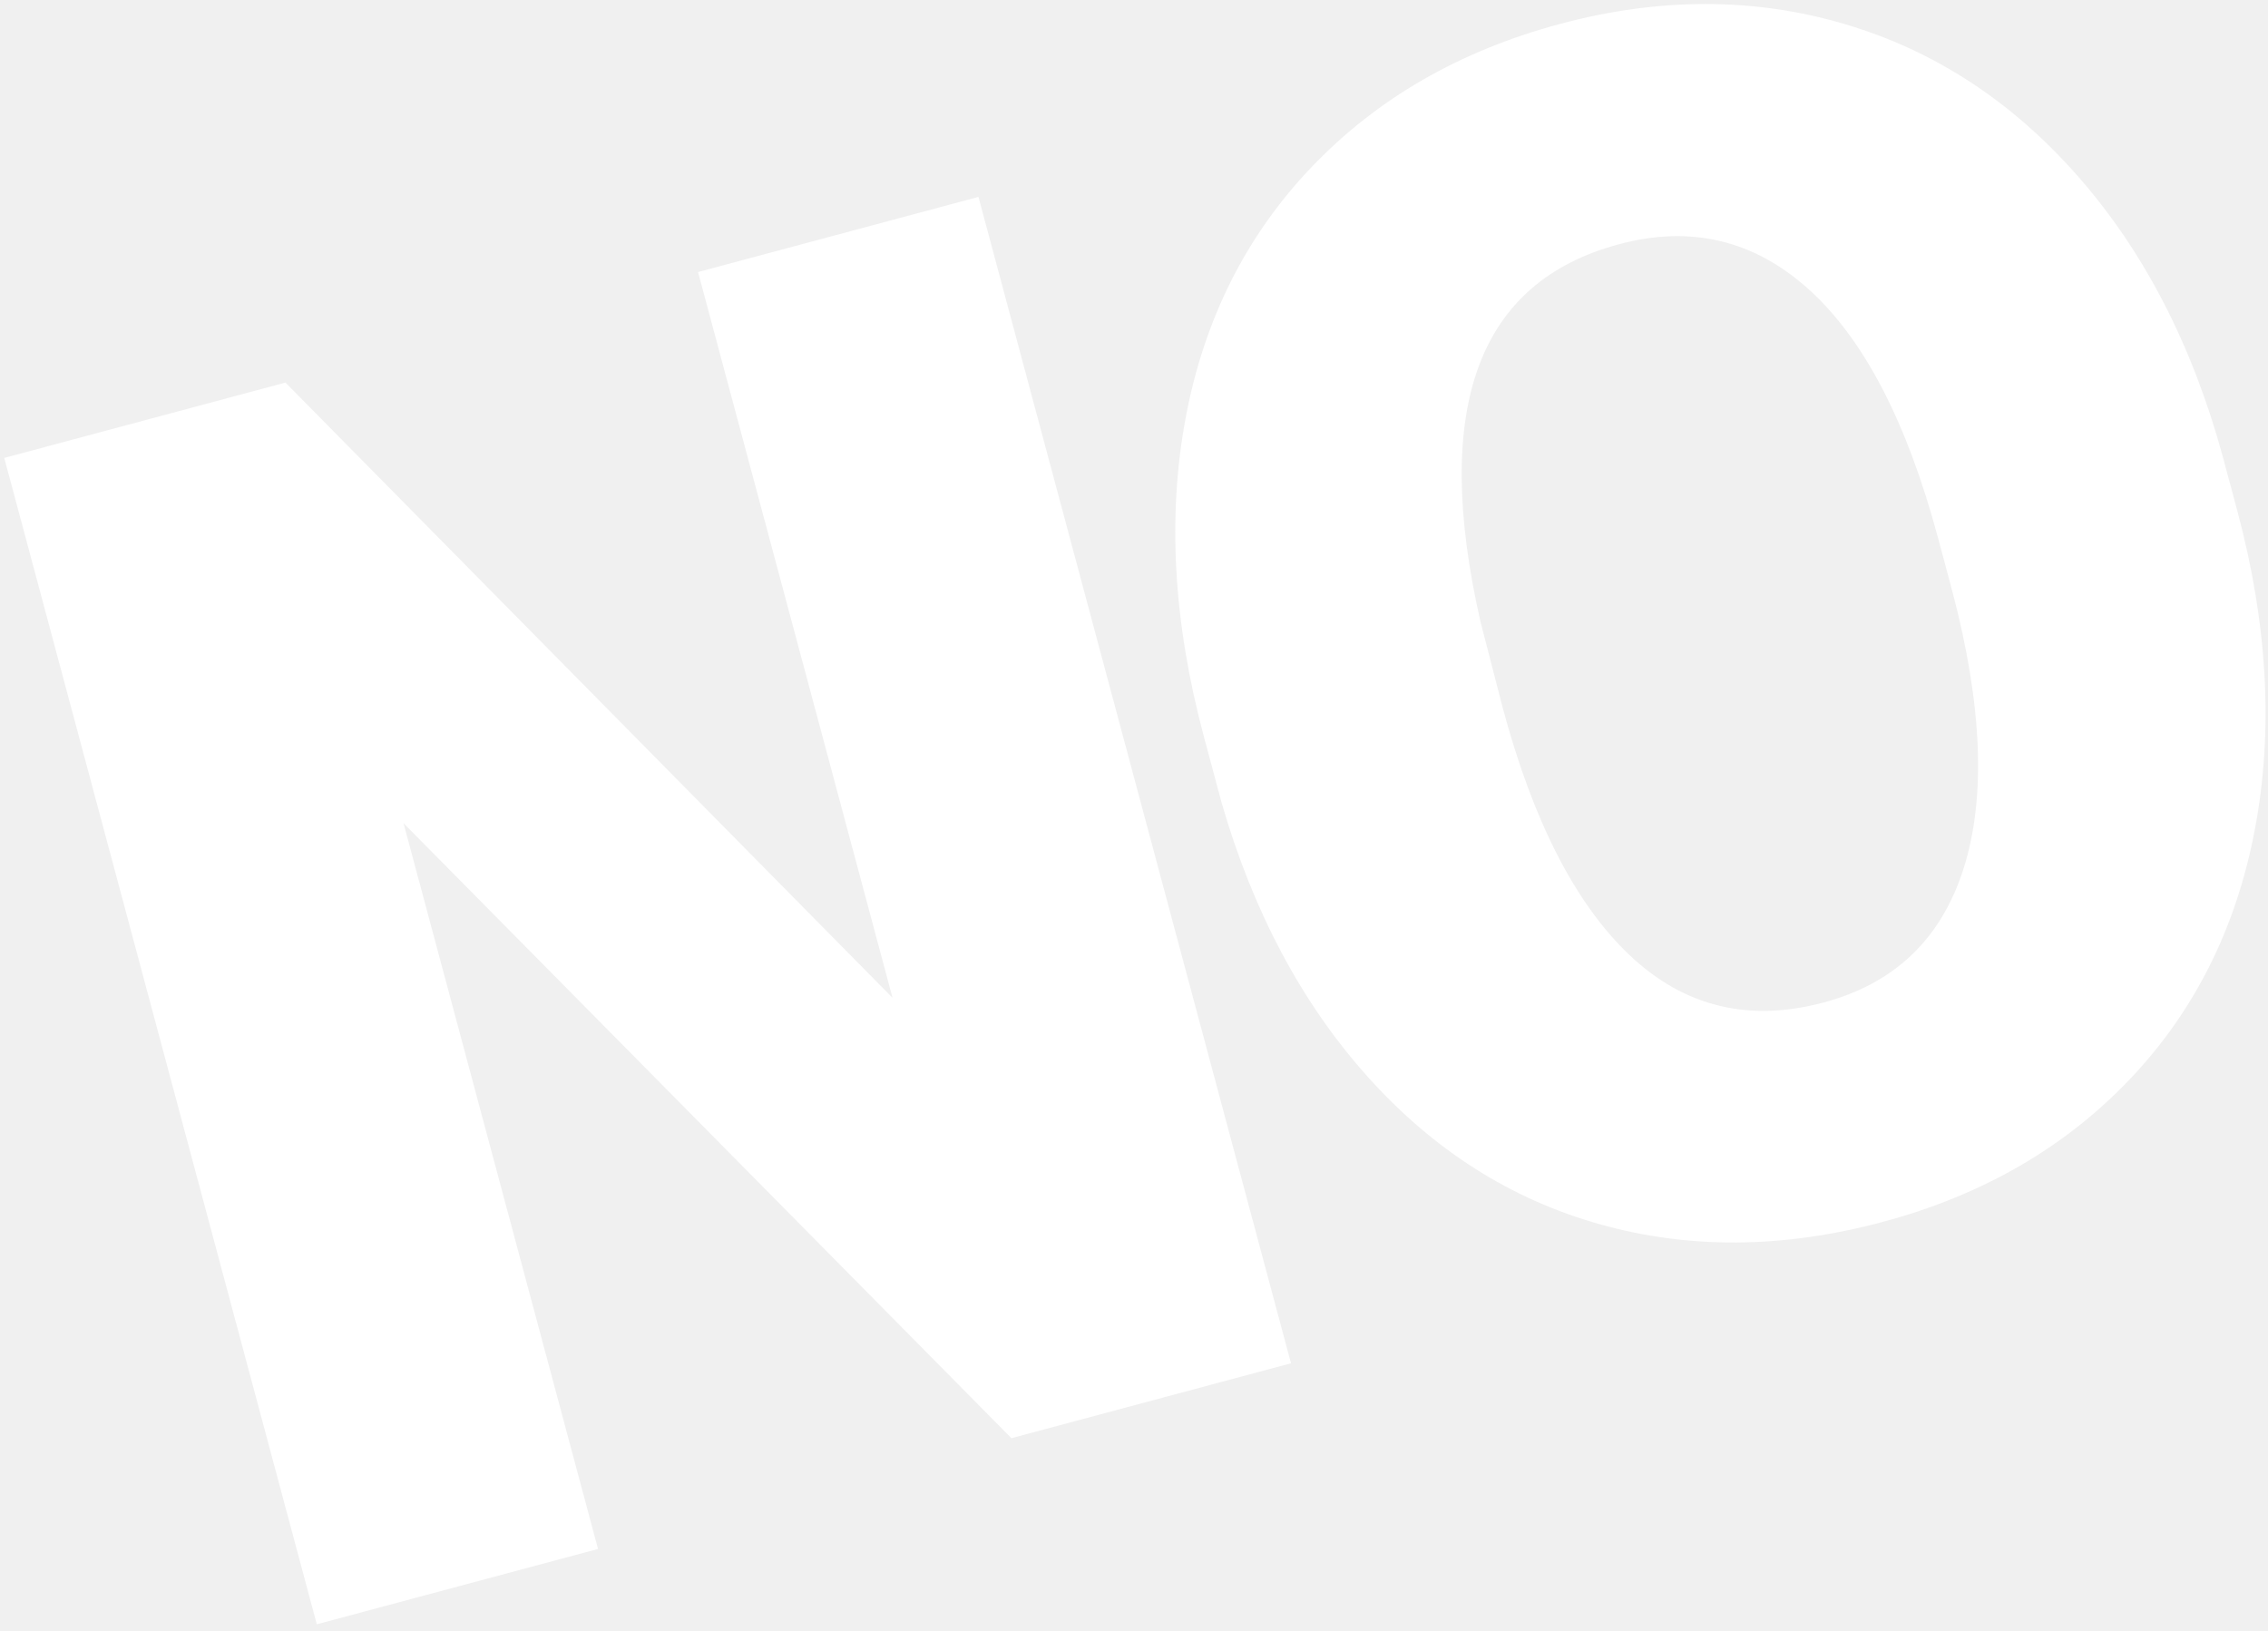
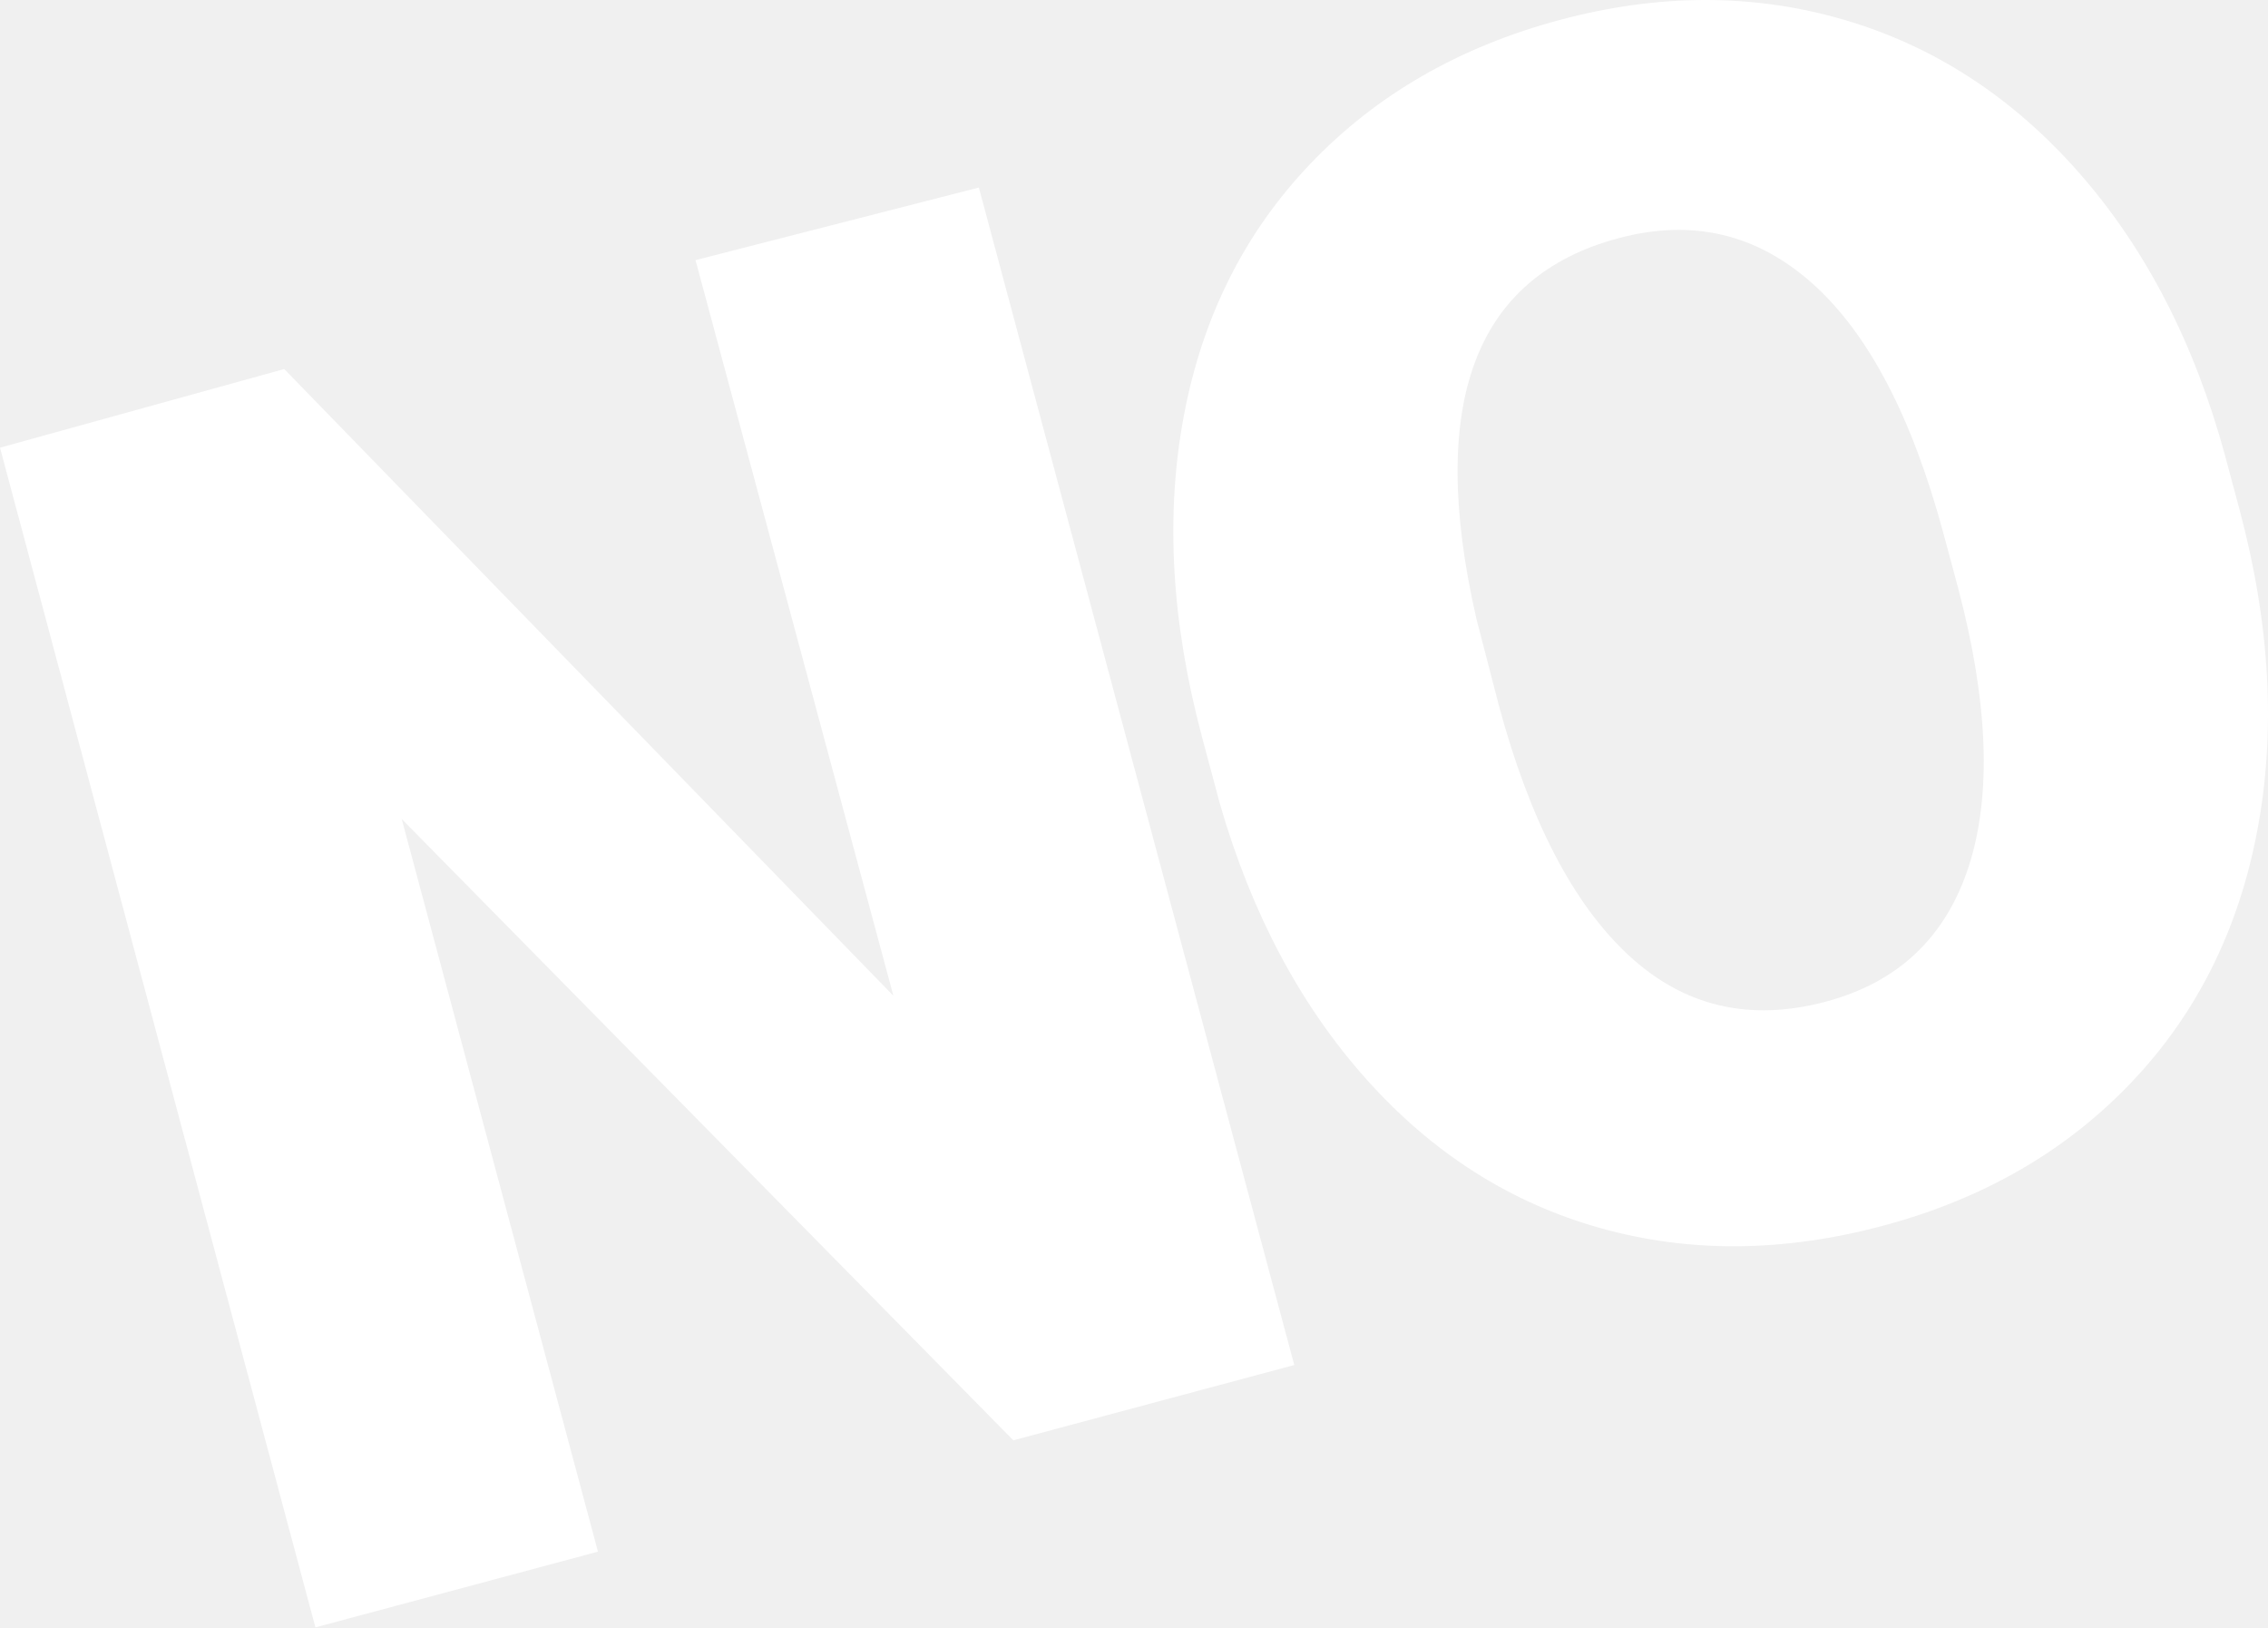
- <svg xmlns="http://www.w3.org/2000/svg" width="338px" height="243px" viewBox="0 0 338 243" version="1.1">
+ <svg xmlns="http://www.w3.org/2000/svg" width="375px" height="269px" viewBox="0 0 375 269" version="1.1">
  <g id="Page-1" stroke="none" stroke-width="1" fill="none" fill-rule="evenodd">
-     <g id="no" transform="translate(-1, -17)" fill="#FFFFFF">
-       <g id="Shape">
-         <path d="M169.789,220.821 L126.65,220.821 L62.869,108.834 L62.869,220.821 L19.483,220.821 L19.483,40.849 L62.869,40.849 L126.526,152.837 L126.526,40.85 L169.789,40.849 L169.789,220.821 Z M338.895,134.542 C338.896,152.095 335.641,167.628 329.13,181.143 C322.62,194.657 313.371,205.061 301.38,212.353 C289.391,219.647 275.733,223.292 260.405,223.293 C245.079,223.293 231.482,219.769 219.616,212.724 C207.749,205.678 198.499,195.605 191.867,182.503 C185.232,169.399 181.751,154.362 181.421,137.386 L181.421,127.251 C181.422,109.615 184.656,94.062 191.124,80.59 C197.594,67.116 206.863,56.712 218.935,49.379 C231.008,42.044 244.748,38.378 260.159,38.378 C275.403,38.376 289,42.003 300.948,49.254 C312.898,56.507 322.189,66.828 328.822,80.218 C335.455,93.608 338.814,108.957 338.895,126.261 L338.895,134.542 Z M294.768,127.003 C294.767,109.121 291.781,95.545 285.807,86.275 C279.832,77.004 271.284,72.369 260.158,72.369 C238.404,72.369 226.909,88.685 225.672,121.317 L225.549,134.543 C225.548,152.178 228.474,165.733 234.325,175.209 C240.176,184.685 248.869,189.424 260.406,189.424 C271.366,189.424 279.811,184.768 285.745,175.456 C291.678,166.145 294.686,152.754 294.768,135.285 L294.768,127.003 Z" transform="translate(179.1892, 130.8353) rotate(-15) translate(-179.1892, -130.8353) " />
-       </g>
+     <g id="Artboard" fill="#FFFFFF">
+       <path d="M214,225.632 L167.548,238.079 L66.418,135.371 L98.869,256.482 L52.151,269 L0,74 L47,61 L147.715,164.593 L115,43 L161.849,31 L214,225.632 Z M370.294,84.247 C375.357,103.168 376.334,120.852 373.228,137.3 C370.121,153.749 363.169,167.634 352.372,178.958 C341.574,190.282 327.93,198.156 311.439,202.582 C294.947,207.007 279.302,207.136 264.502,202.967 C249.702,198.798 236.845,190.609 225.928,178.4 C215.012,166.191 206.929,150.985 201.678,132.78 L198.755,121.854 C193.669,102.844 192.663,85.143 195.737,68.751 C198.812,52.36 205.786,38.468 216.66,27.076 C227.534,15.684 241.261,7.764 257.841,3.314 C274.244,-1.087 289.919,-1.105 304.867,3.262 C319.814,7.63 332.788,16.073 343.787,28.593 C354.787,41.113 362.826,56.688 367.906,75.319 L370.294,84.247 Z M321.346,88.212 C316.151,68.923 308.94,55.15 299.711,46.892 C290.483,38.634 279.783,36.128 267.613,39.373 C243.813,45.719 235.976,66.672 244.103,102.234 L247.809,116.537 C252.931,135.559 260.069,149.328 269.223,157.844 C278.376,166.36 289.263,168.935 301.884,165.57 C313.874,162.373 321.762,154.887 325.548,143.112 C329.334,131.337 328.735,116.015 323.751,97.146 L321.346,88.212 Z" id="Shape" />
    </g>
  </g>
</svg>
